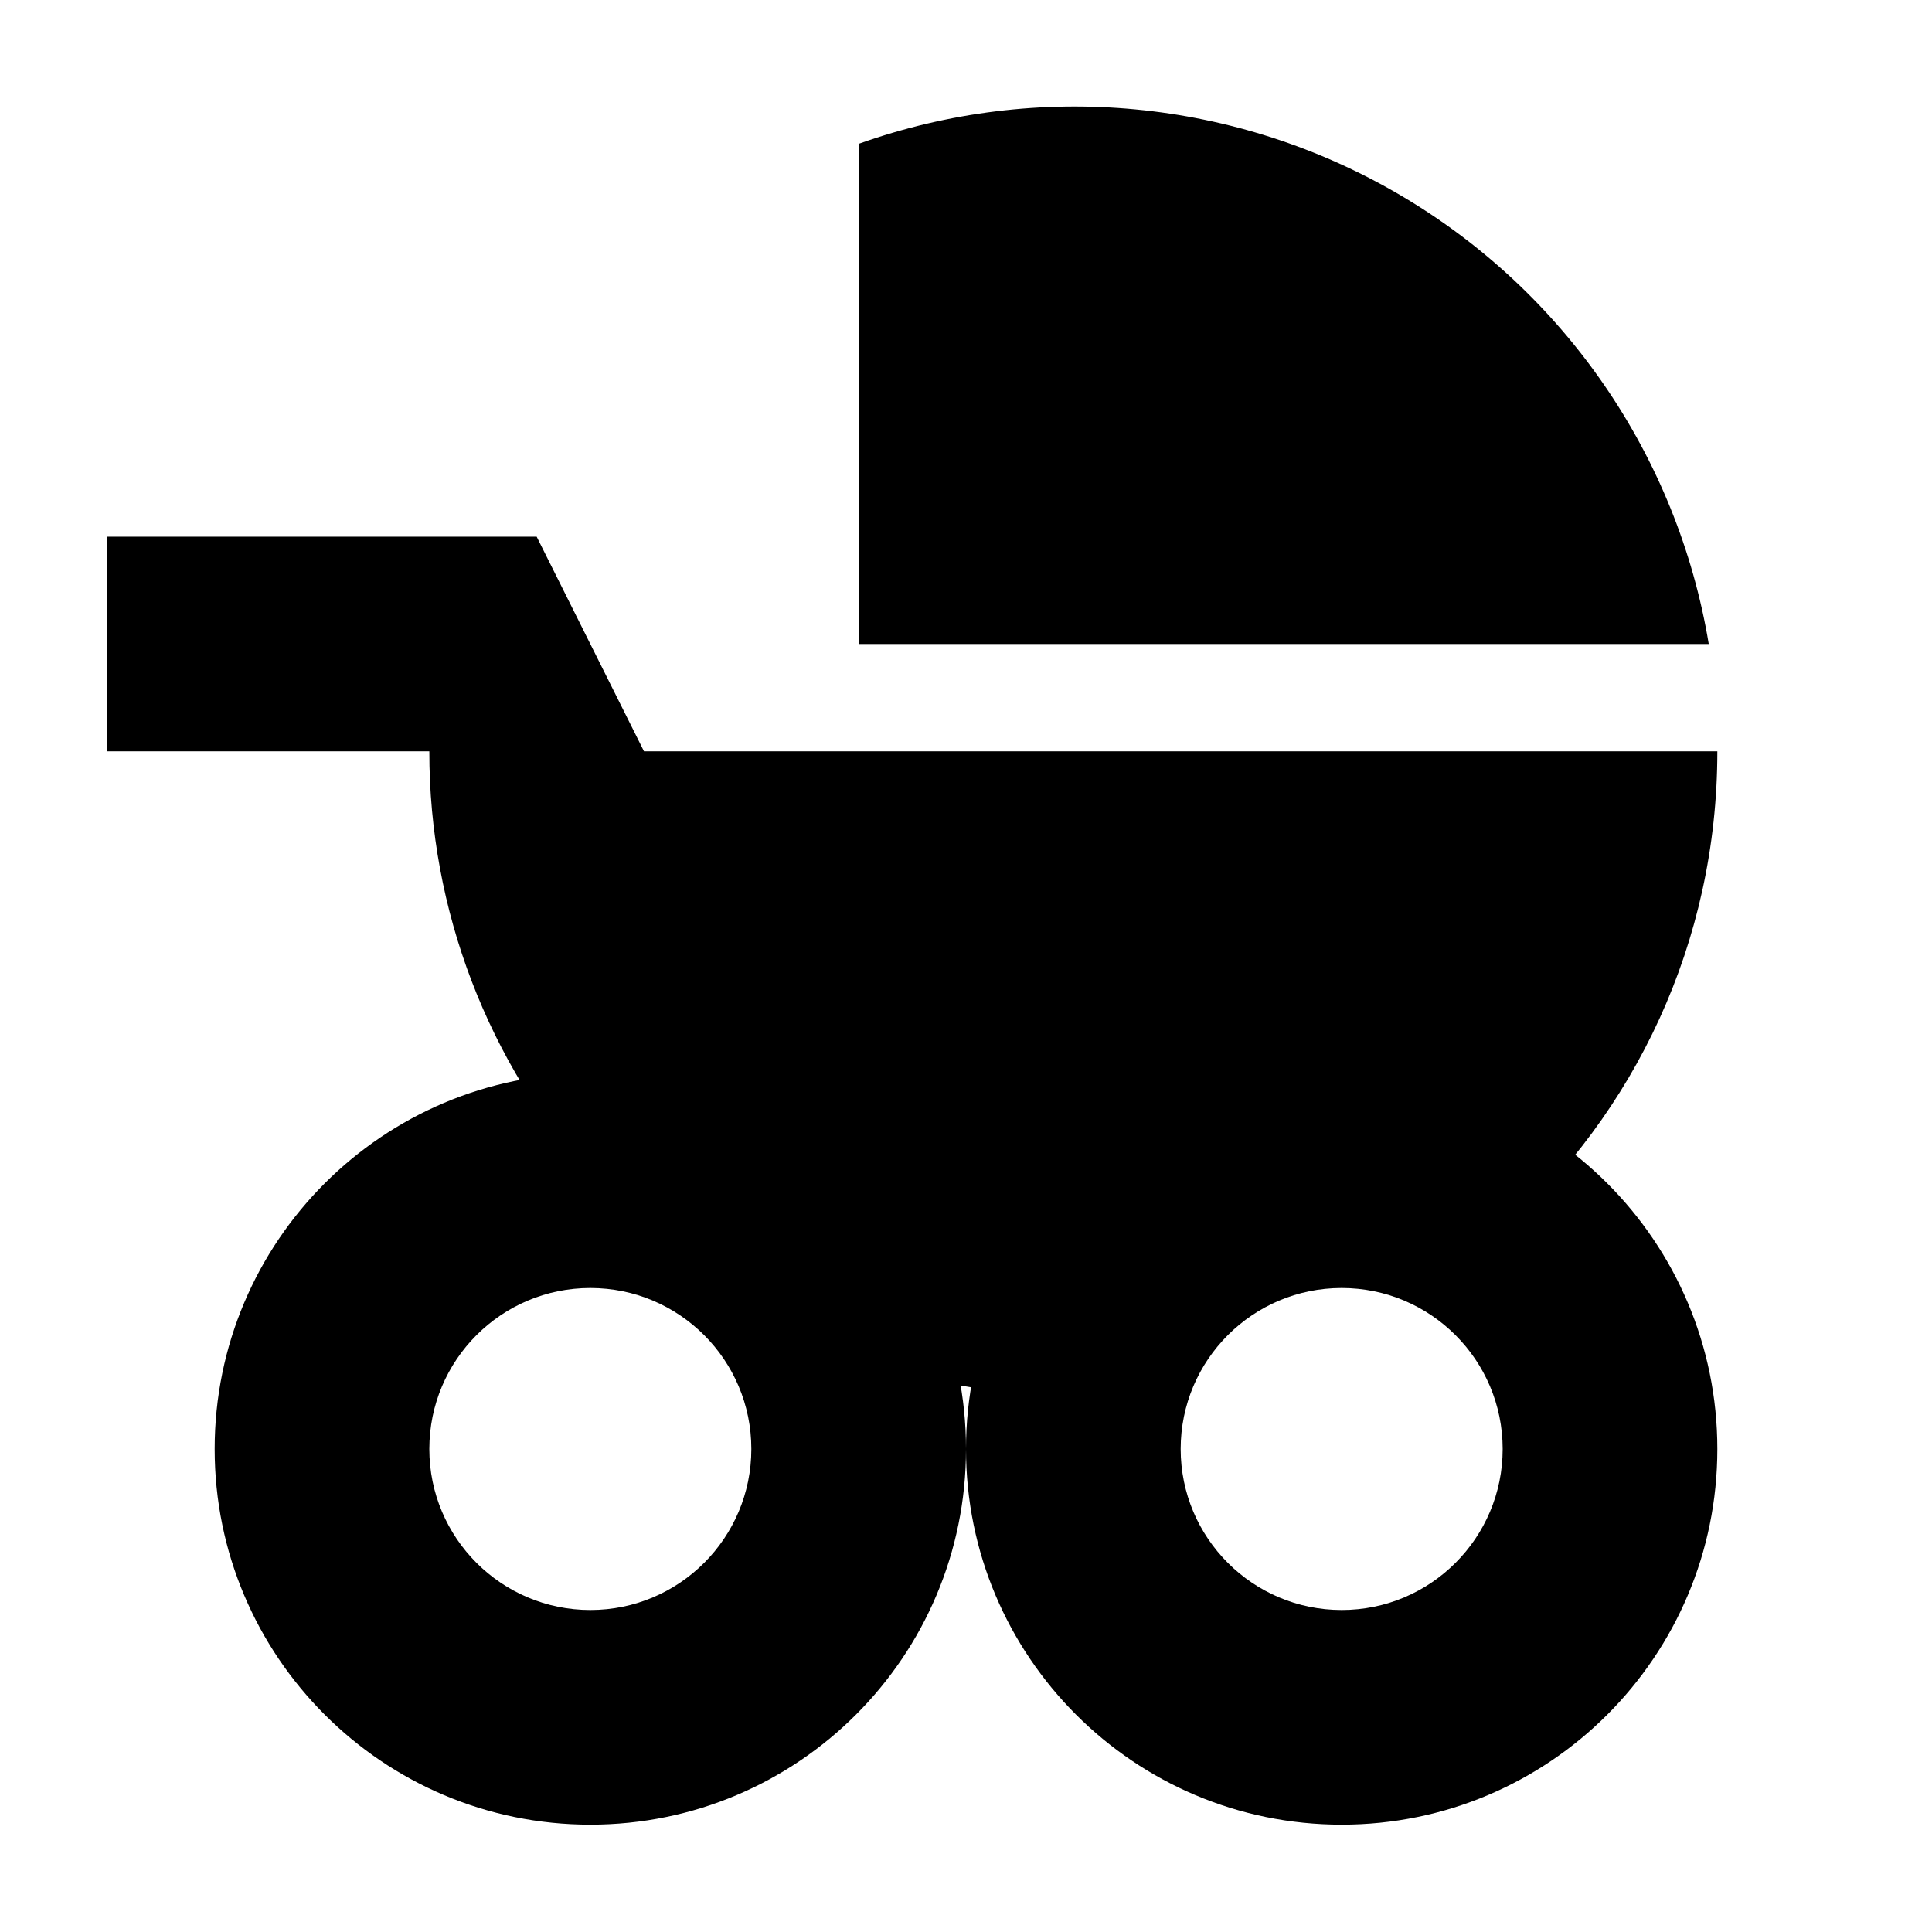
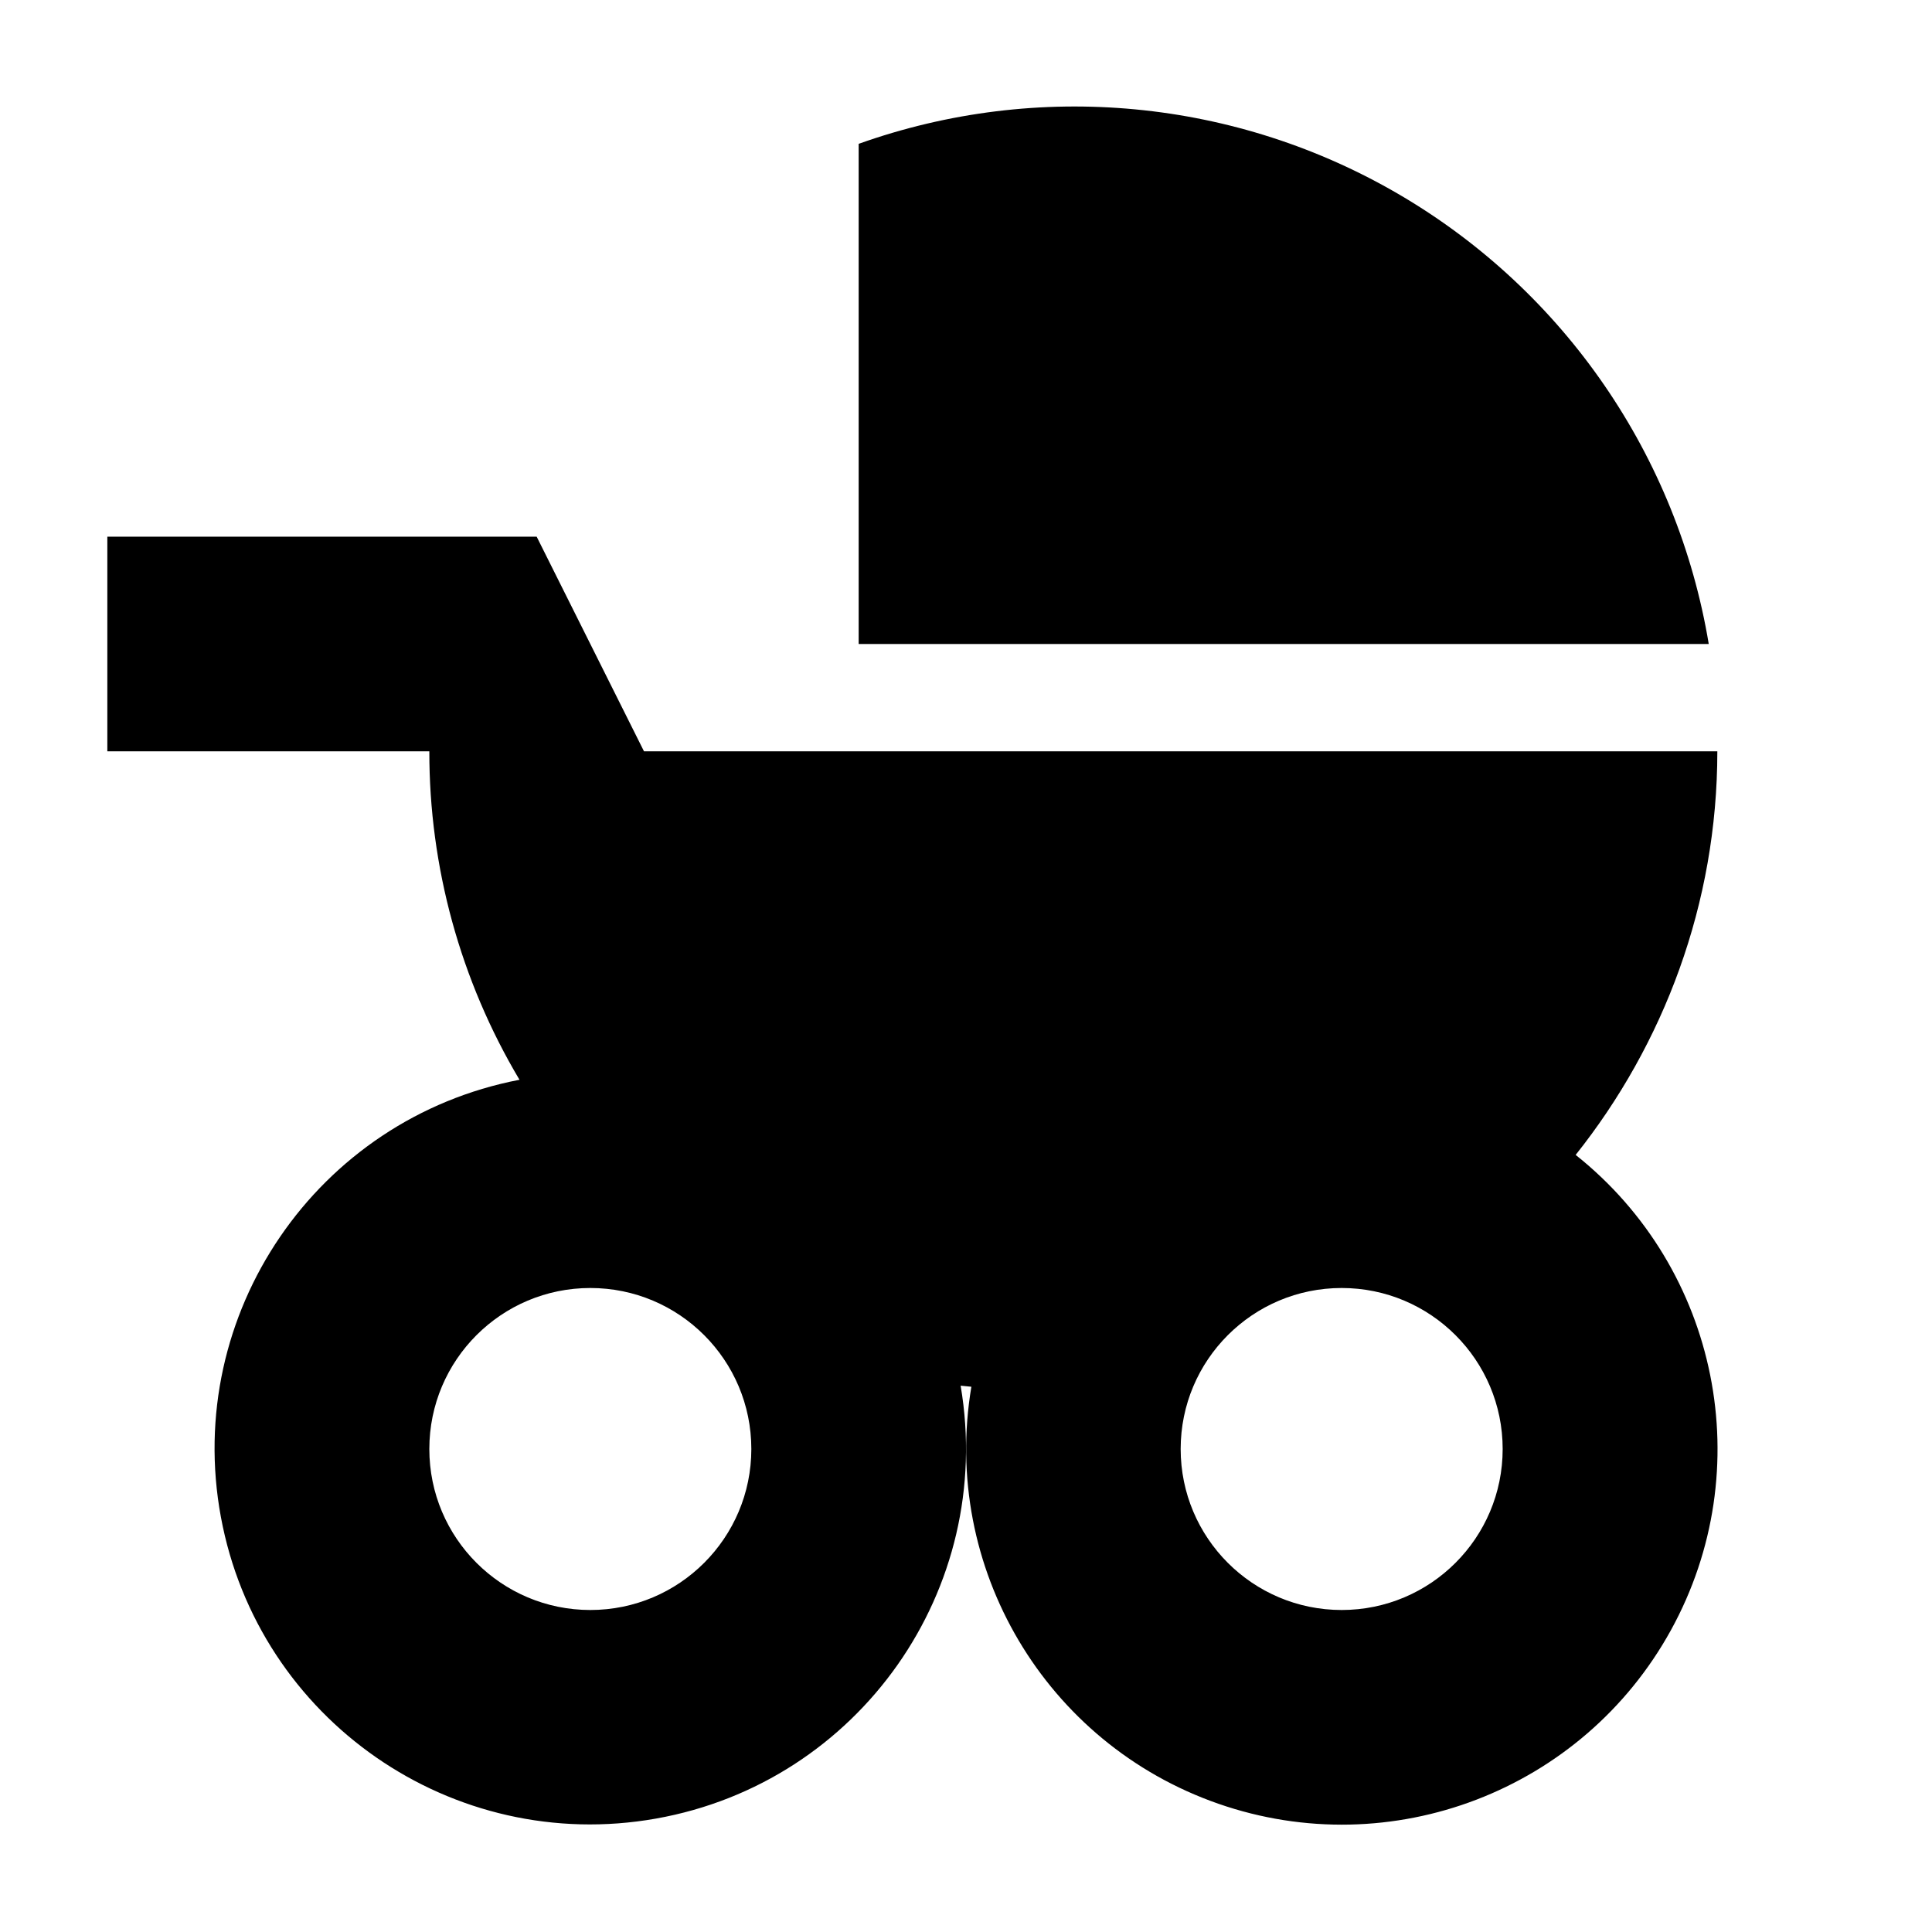
<svg aria-hidden="true" class="svg-icon iconStroller" width="18" height="18" viewBox="0 0 18 18">
-   <path d="M5.53 11A5.98 5.98 0 0 1 4 7h4V1.34A5.99 5.99 0 0 1 15.92 6H8v1h8c0 1.78-.77 3.37-2 4.47V11h-3v1.92a6.04 6.04 0 0 1-4-.72V11H5.53zM1 5h4l1 2H1V5z" />
-   <path d="M5.5 15a1.5 1.5 0 1 0 0-3 1.5 1.5 0 0 0 0 3zm0 2a3.5 3.5 0 1 1 0-7 3.5 3.5 0 0 1 0 7z" />
-   <path d="M12.5 15a1.5 1.5 0 1 0 0-3 1.5 1.5 0 0 0 0 3zm0 2a3.5 3.5 0 1 1 0-7 3.5 3.5 0 0 1 0 7z" />
+   <path d="M9.05 12.92l-.1-.01a3.5 3.5 0 1 1-4.11-2.85A5.97 5.97 0 0 1 4 7H1V5h4l1 2h2V1.34A5.99 5.99 0 0 1 15.92 6H8v1h8c0 1.42-.5 2.73-1.32 3.76a3.5 3.5 0 1 1-5.63 2.16zM5.5 15a1.5 1.5 0 1 0 0-3 1.5 1.5 0 0 0 0 3zm7 0a1.5 1.5 0 1 0 0-3 1.5 1.5 0 0 0 0 3z" />
</svg>
